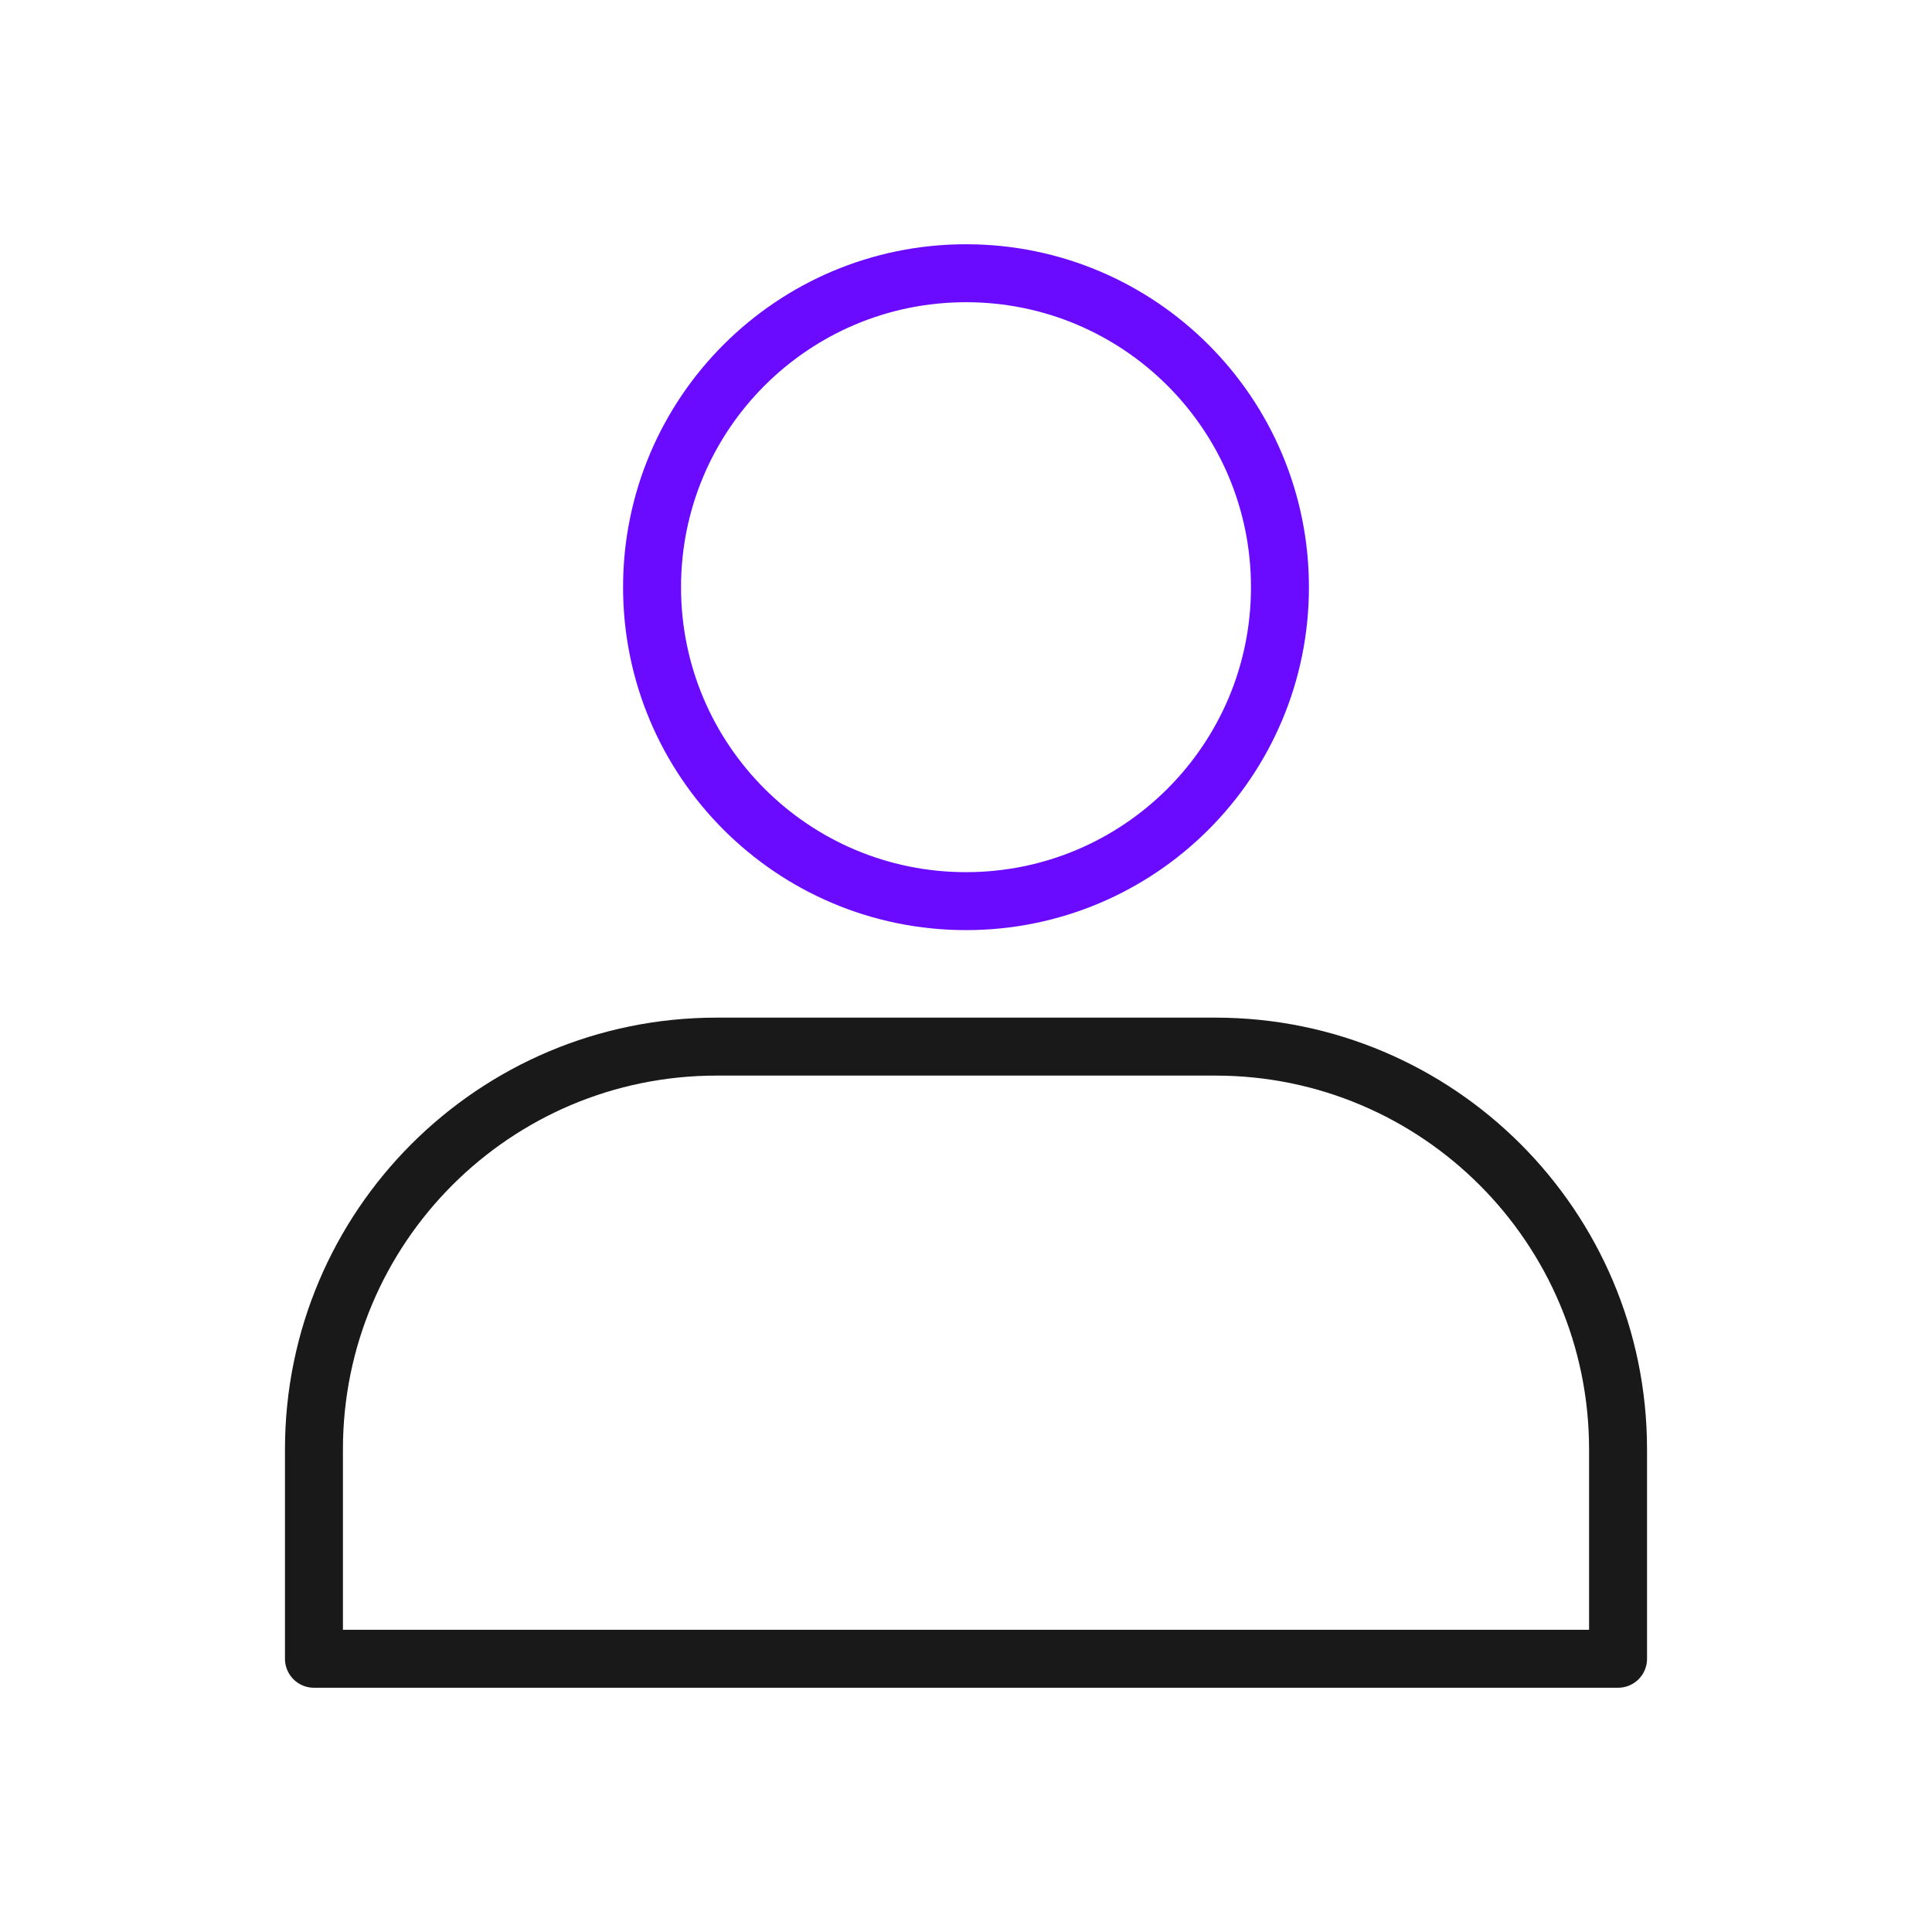
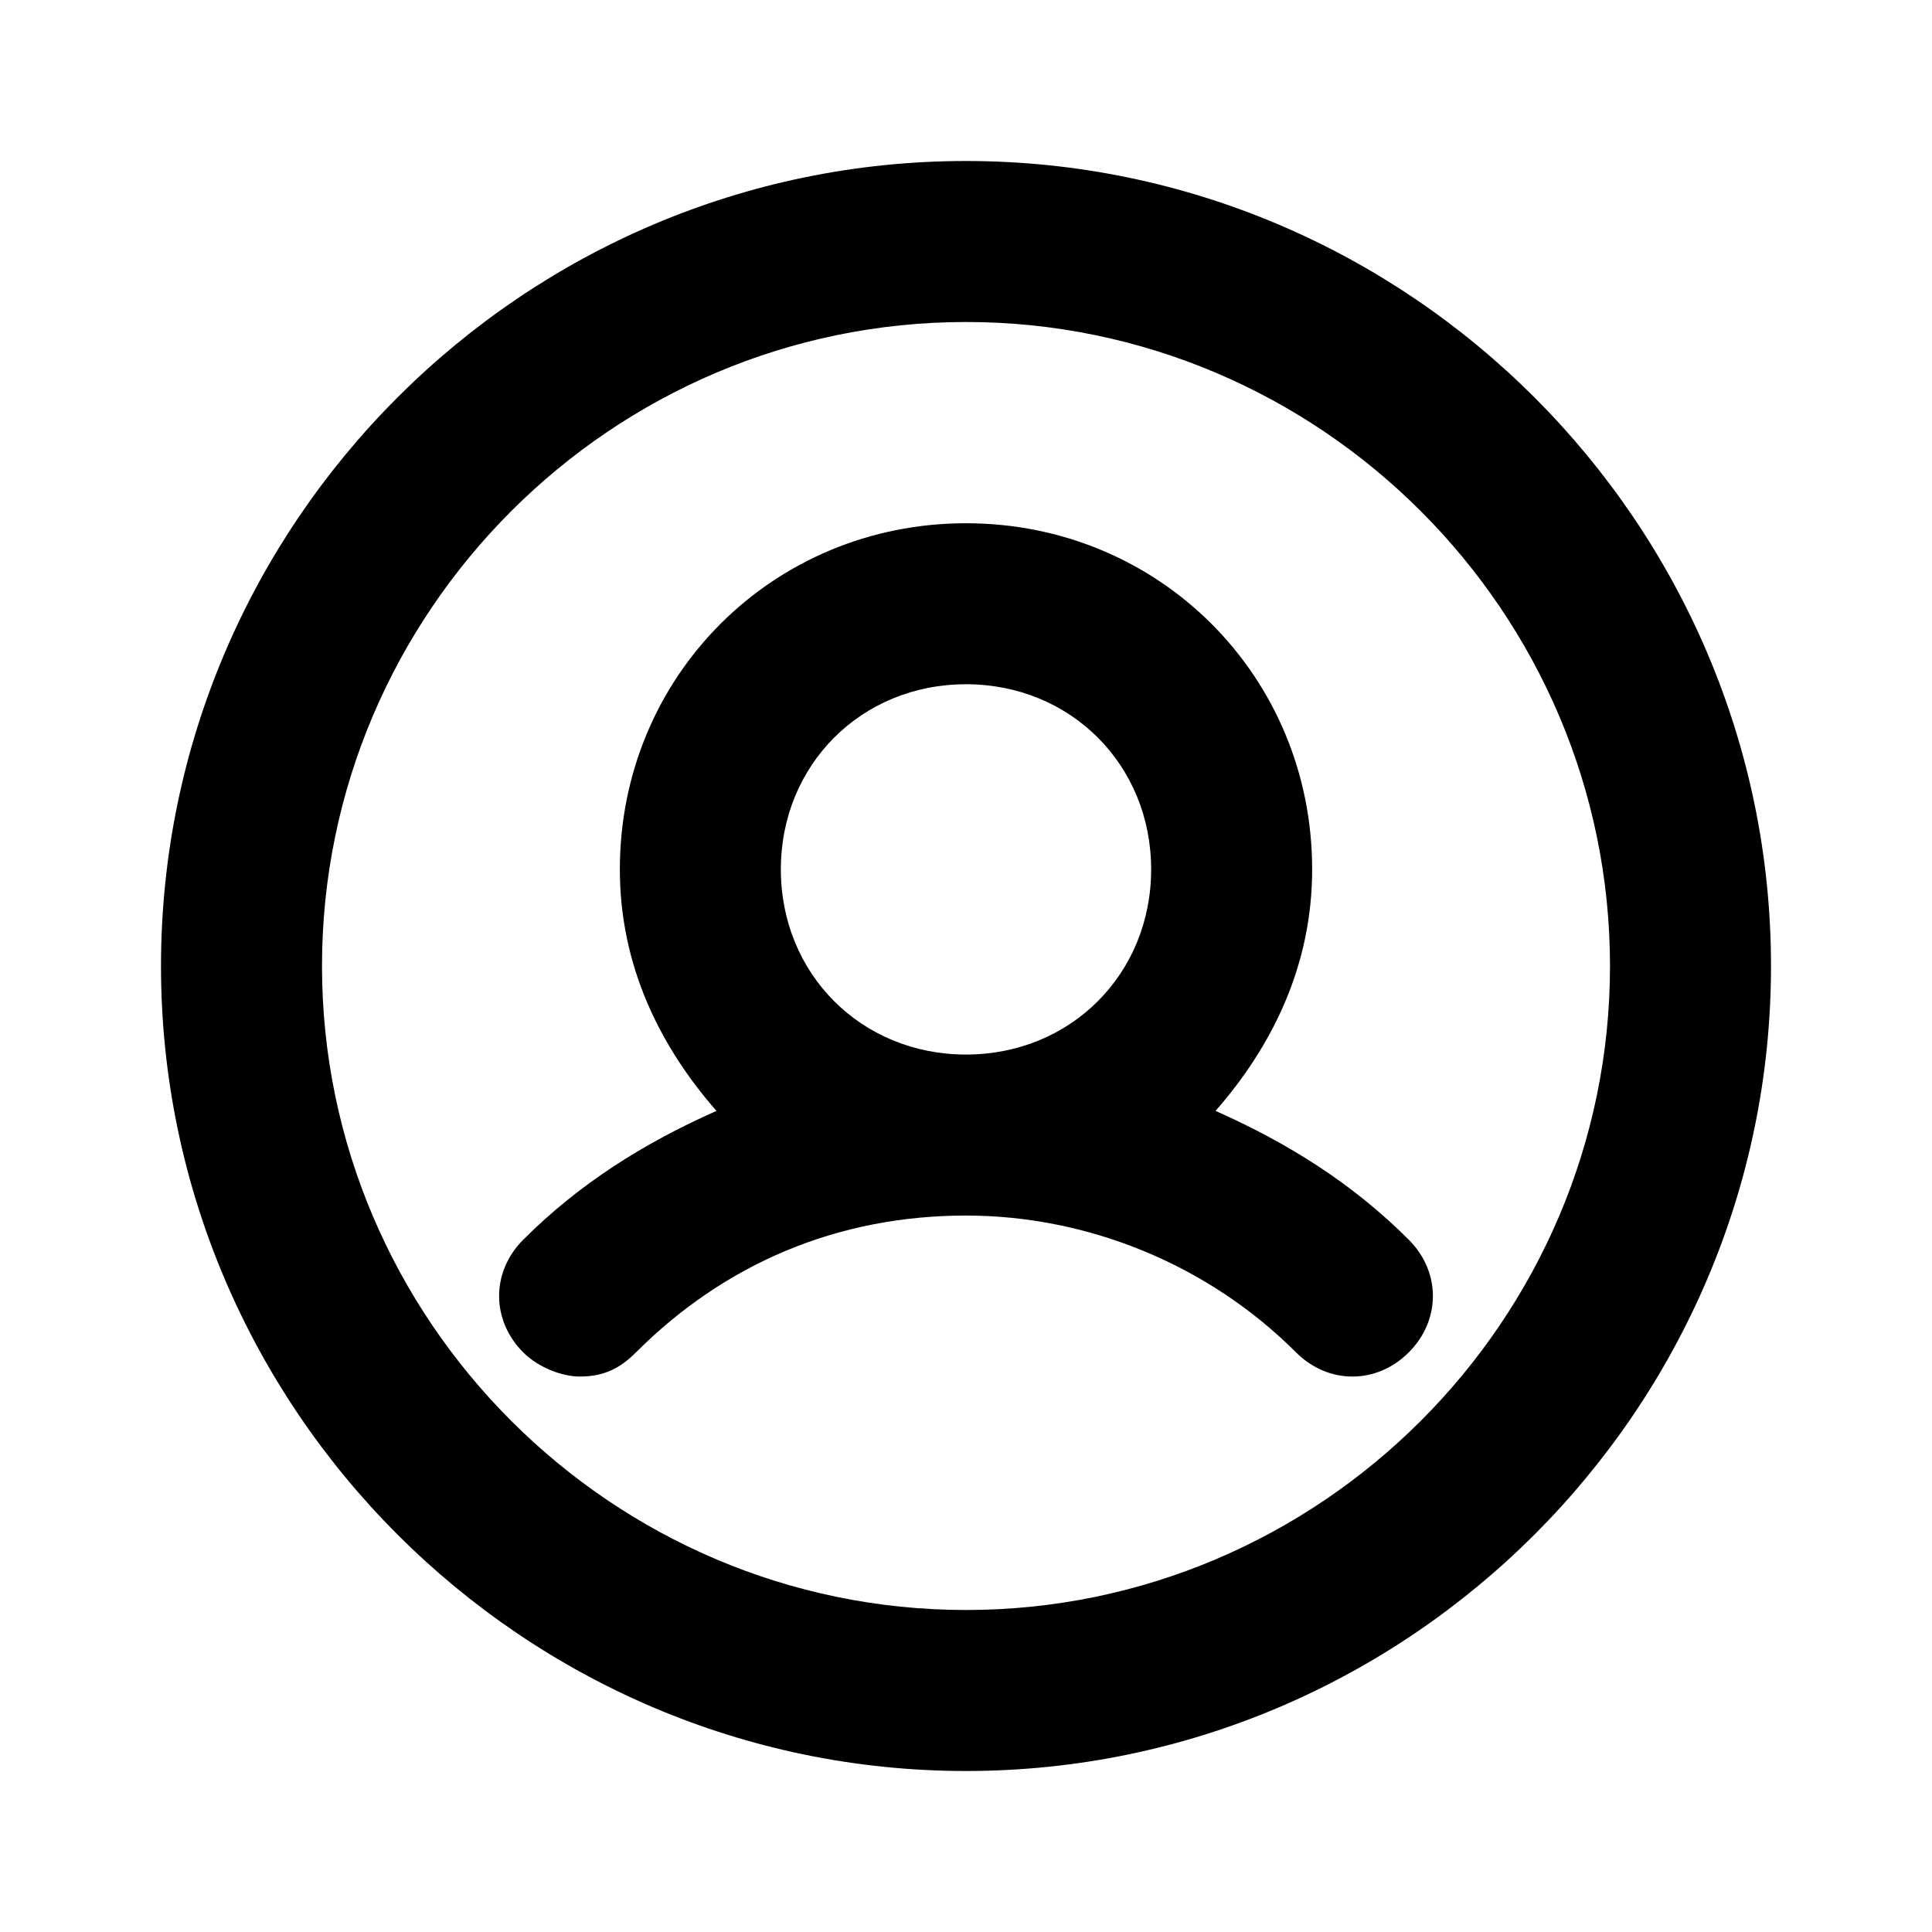
- <svg xmlns="http://www.w3.org/2000/svg" width="400" height="400" viewBox="0 0 400 400" fill="none">
-   <path d="M335 343.43H65V300.06C65 254.02 102.33 216.69 148.37 216.69H251.63C297.67 216.69 335 254.02 335 300.06V343.43Z" stroke="#191919" stroke-width="12" stroke-miterlimit="10" stroke-linecap="round" stroke-linejoin="round" />
-   <path d="M200 186.57C235.899 186.57 265 157.468 265 121.57C265 85.671 235.899 56.57 200 56.57C164.101 56.57 135 85.671 135 121.57C135 157.468 164.101 186.57 200 186.57Z" stroke="#6A0BFF" stroke-width="12" stroke-miterlimit="10" stroke-linecap="round" stroke-linejoin="round" />
+ <svg xmlns="http://www.w3.org/2000/svg" width="24" height="24" viewBox="0 0 24 24" fill="none">
+   <path d="M12 2C6.5 2 2 6.5 2 12C2 17.5 6.5 22 12 22C17.5 22 22 17.5 22 12C22 6.5 17.5 2 12 2ZM12 20C7.6 20 4 16.4 4 12C4 7.6 7.6 4 12 4C16.4 4 20 7.6 20 12C20 16.4 16.4 20 12 20Z" fill="black" />
+   <path d="M17.5 15.4C16.8 14.7 16 14.2 15.1 13.8C15.8 13 16.3 12 16.3 10.8C16.3 8.4 14.4 6.5 12 6.5C9.6 6.5 7.7 8.4 7.7 10.8C7.7 12 8.2 13 8.9 13.8C8 14.2 7.2 14.7 6.5 15.4C6.1 15.8 6.1 16.4 6.5 16.8C6.7 17 7 17.1 7.2 17.1C7.5 17.1 7.7 17 7.9 16.8C9 15.7 10.4 15.1 12 15.1C13.5 15.1 15 15.7 16.1 16.8C16.5 17.2 17.1 17.2 17.5 16.8C17.9 16.4 17.9 15.8 17.5 15.4ZM9.7 10.8C9.7 9.5 10.7 8.5 12 8.5C13.3 8.5 14.3 9.5 14.3 10.8C14.3 12.1 13.3 13.1 12 13.1C10.7 13.1 9.7 12.1 9.7 10.8Z" fill="black" />
</svg>
